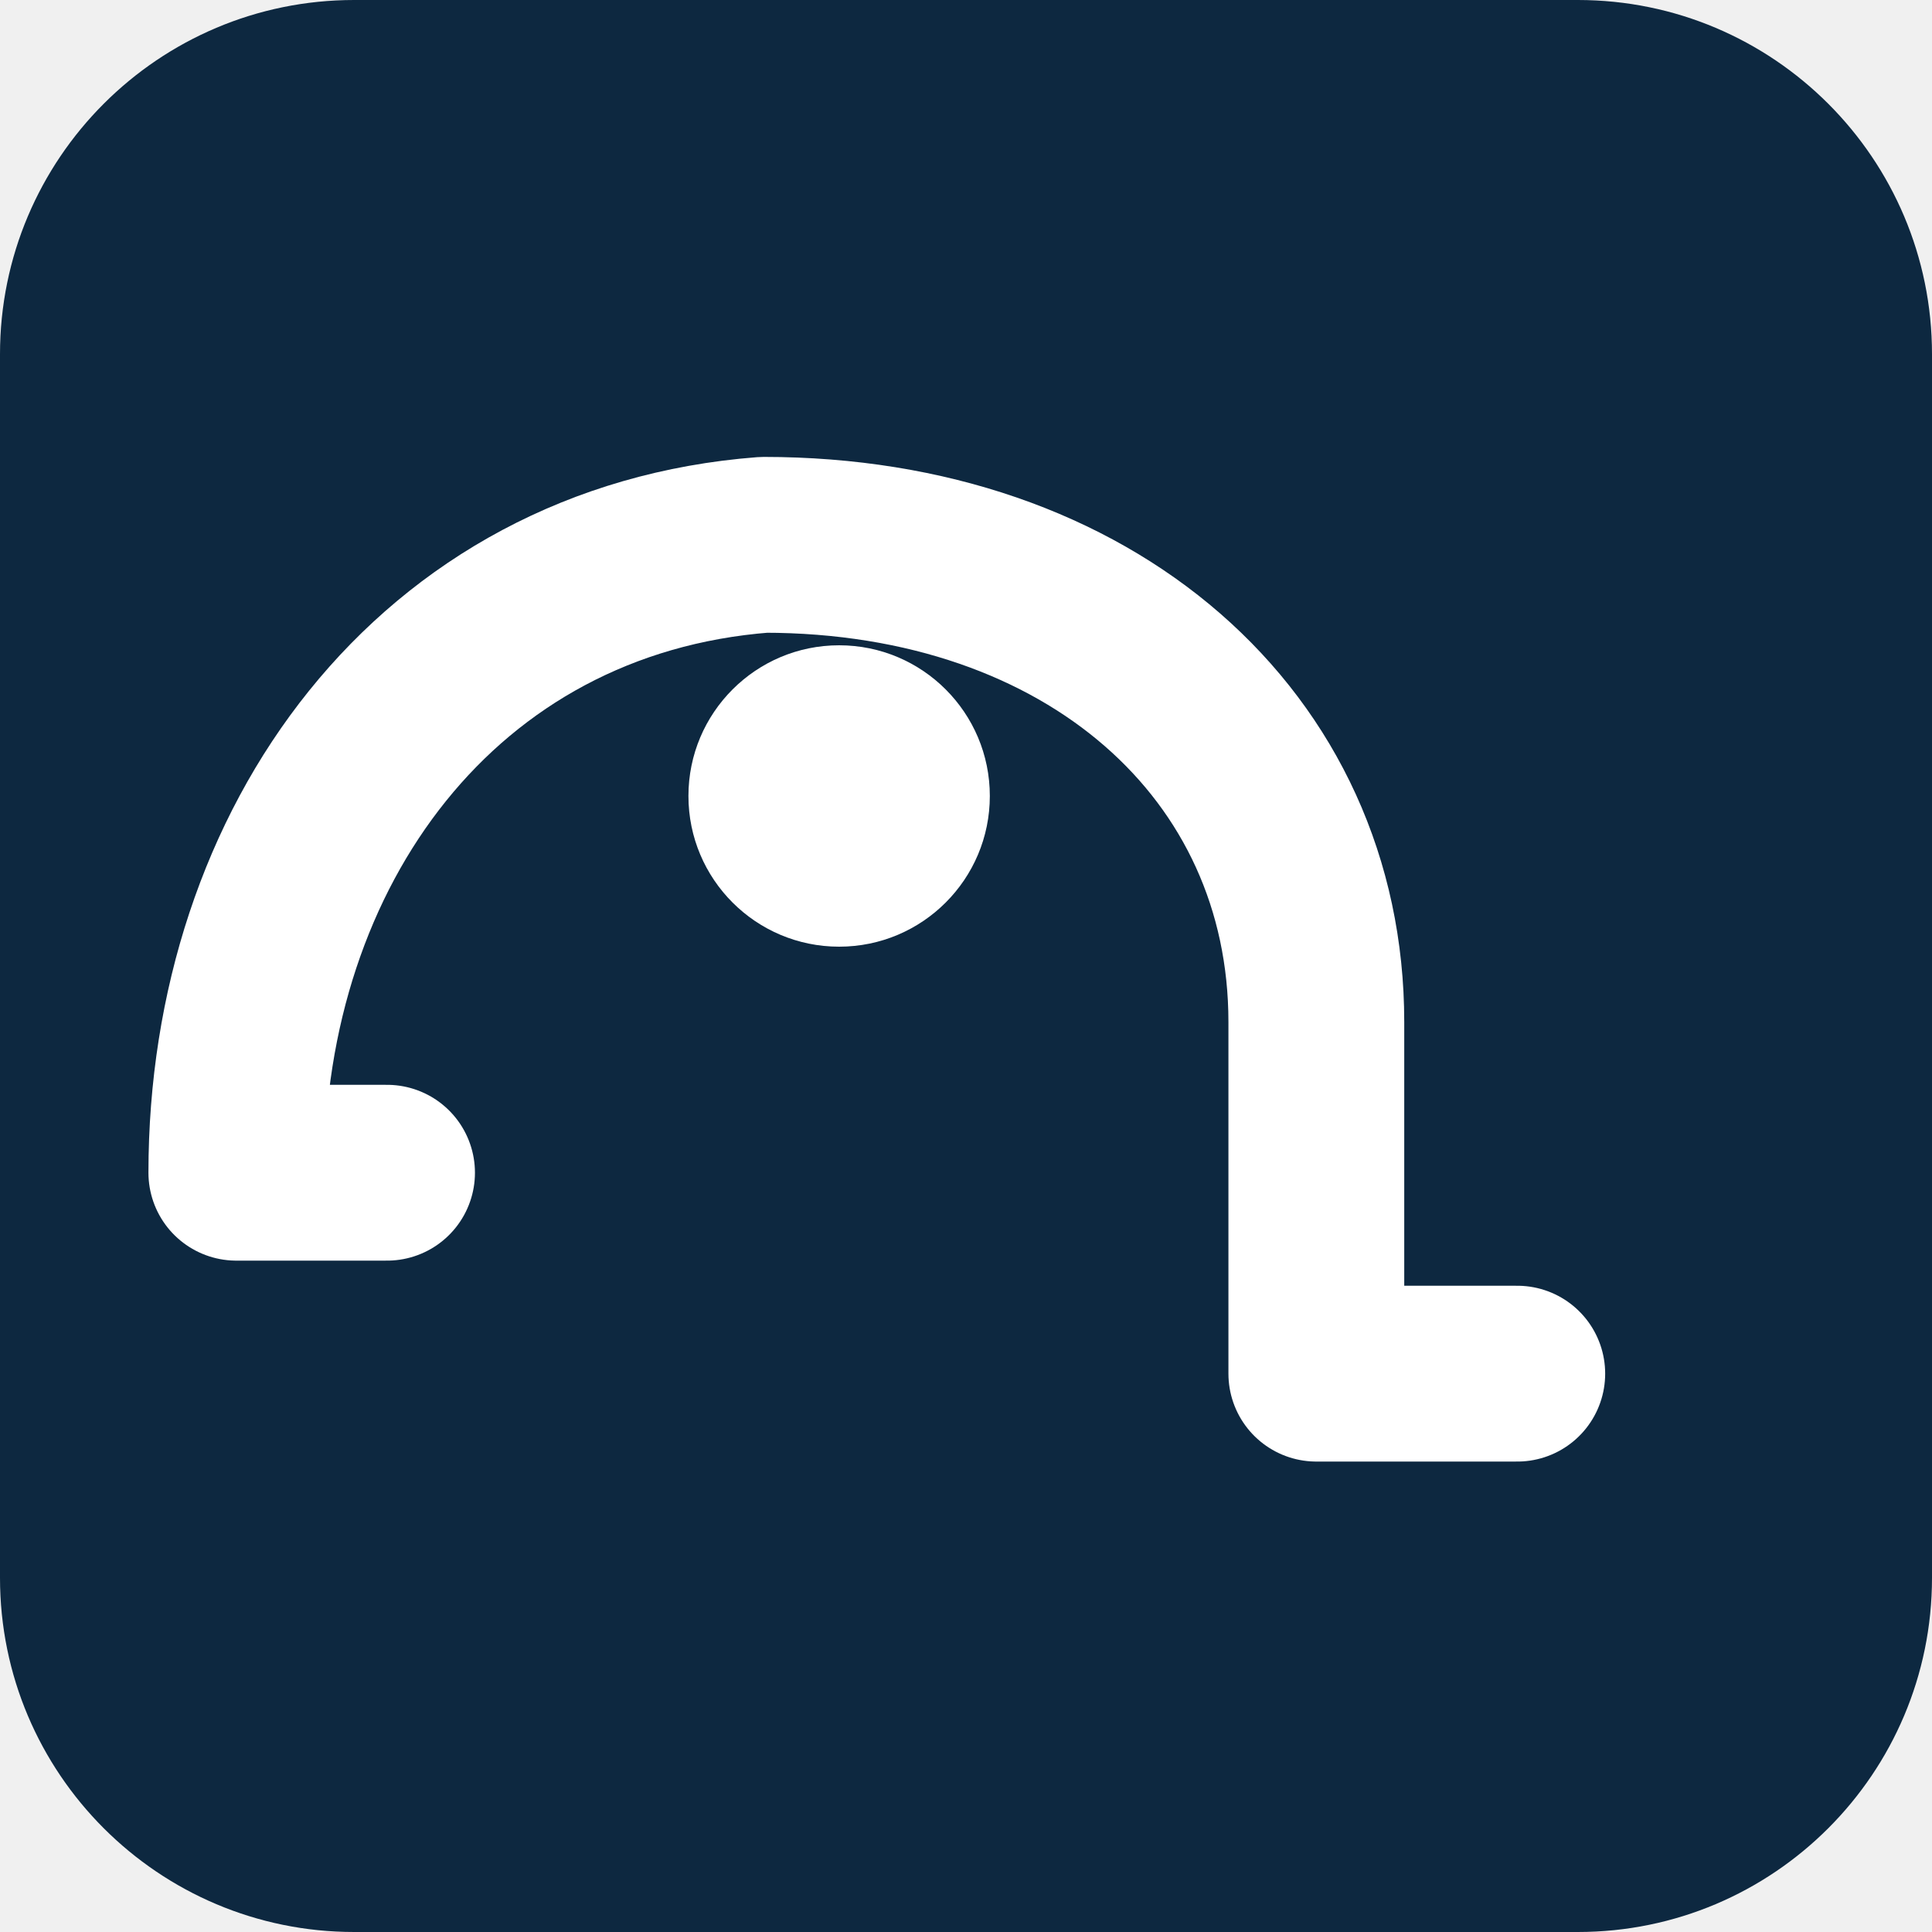
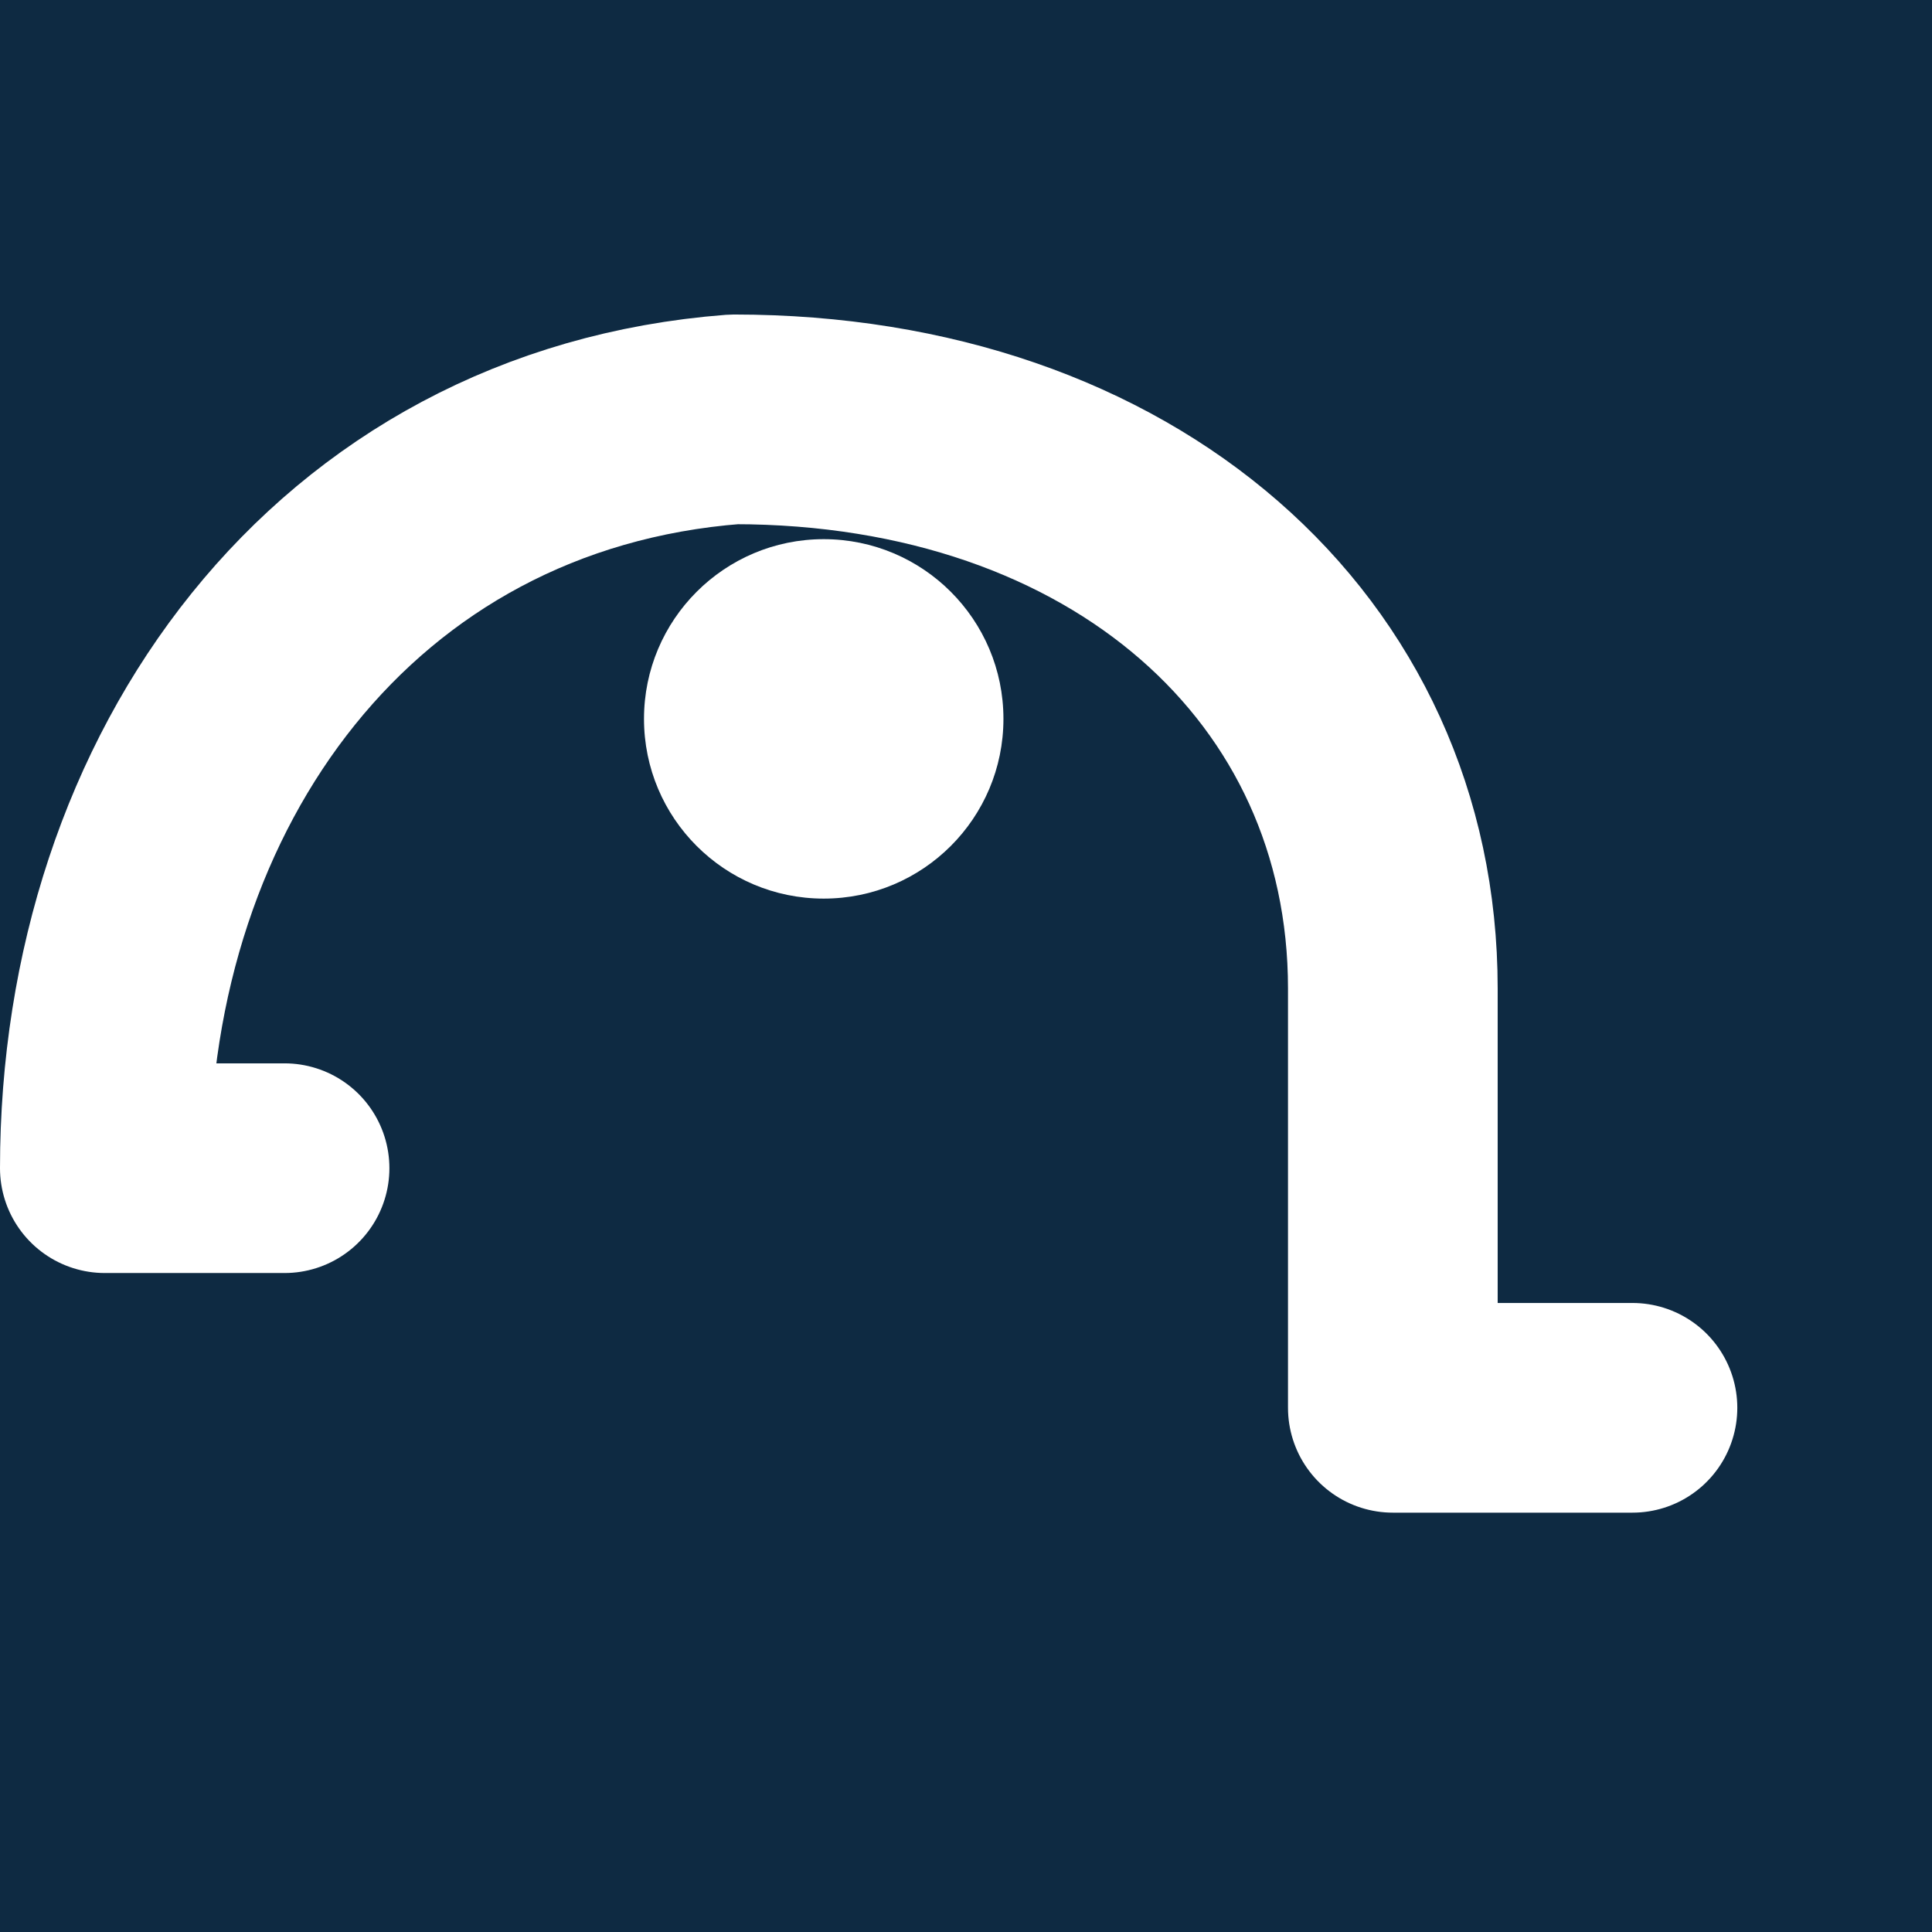
<svg xmlns="http://www.w3.org/2000/svg" viewBox="0 0 120 120" role="img" aria-label="Nebras">
-   <rect width="120" height="120" rx="22" fill="#0d2840" />
-   <g transform="translate(10 12) scale(0.78)">
+   <rect width="120" height="120" fill="#0e2a42" />
+   <svg x="0" y="0" width="120" height="120" viewBox="0 0 127 129" preserveAspectRatio="xMidYMid meet">
    <path d="M18 78 L6 78 C6 52 22 30 48 28 C74 28 92 44 92 66 L92 94 L108 94" fill="none" stroke="#ffffff" stroke-width="14" stroke-linecap="round" stroke-linejoin="round" />
    <circle cx="54" cy="48" r="12" fill="#ffffff" />
-   </g>
+   </svg>
</svg>
